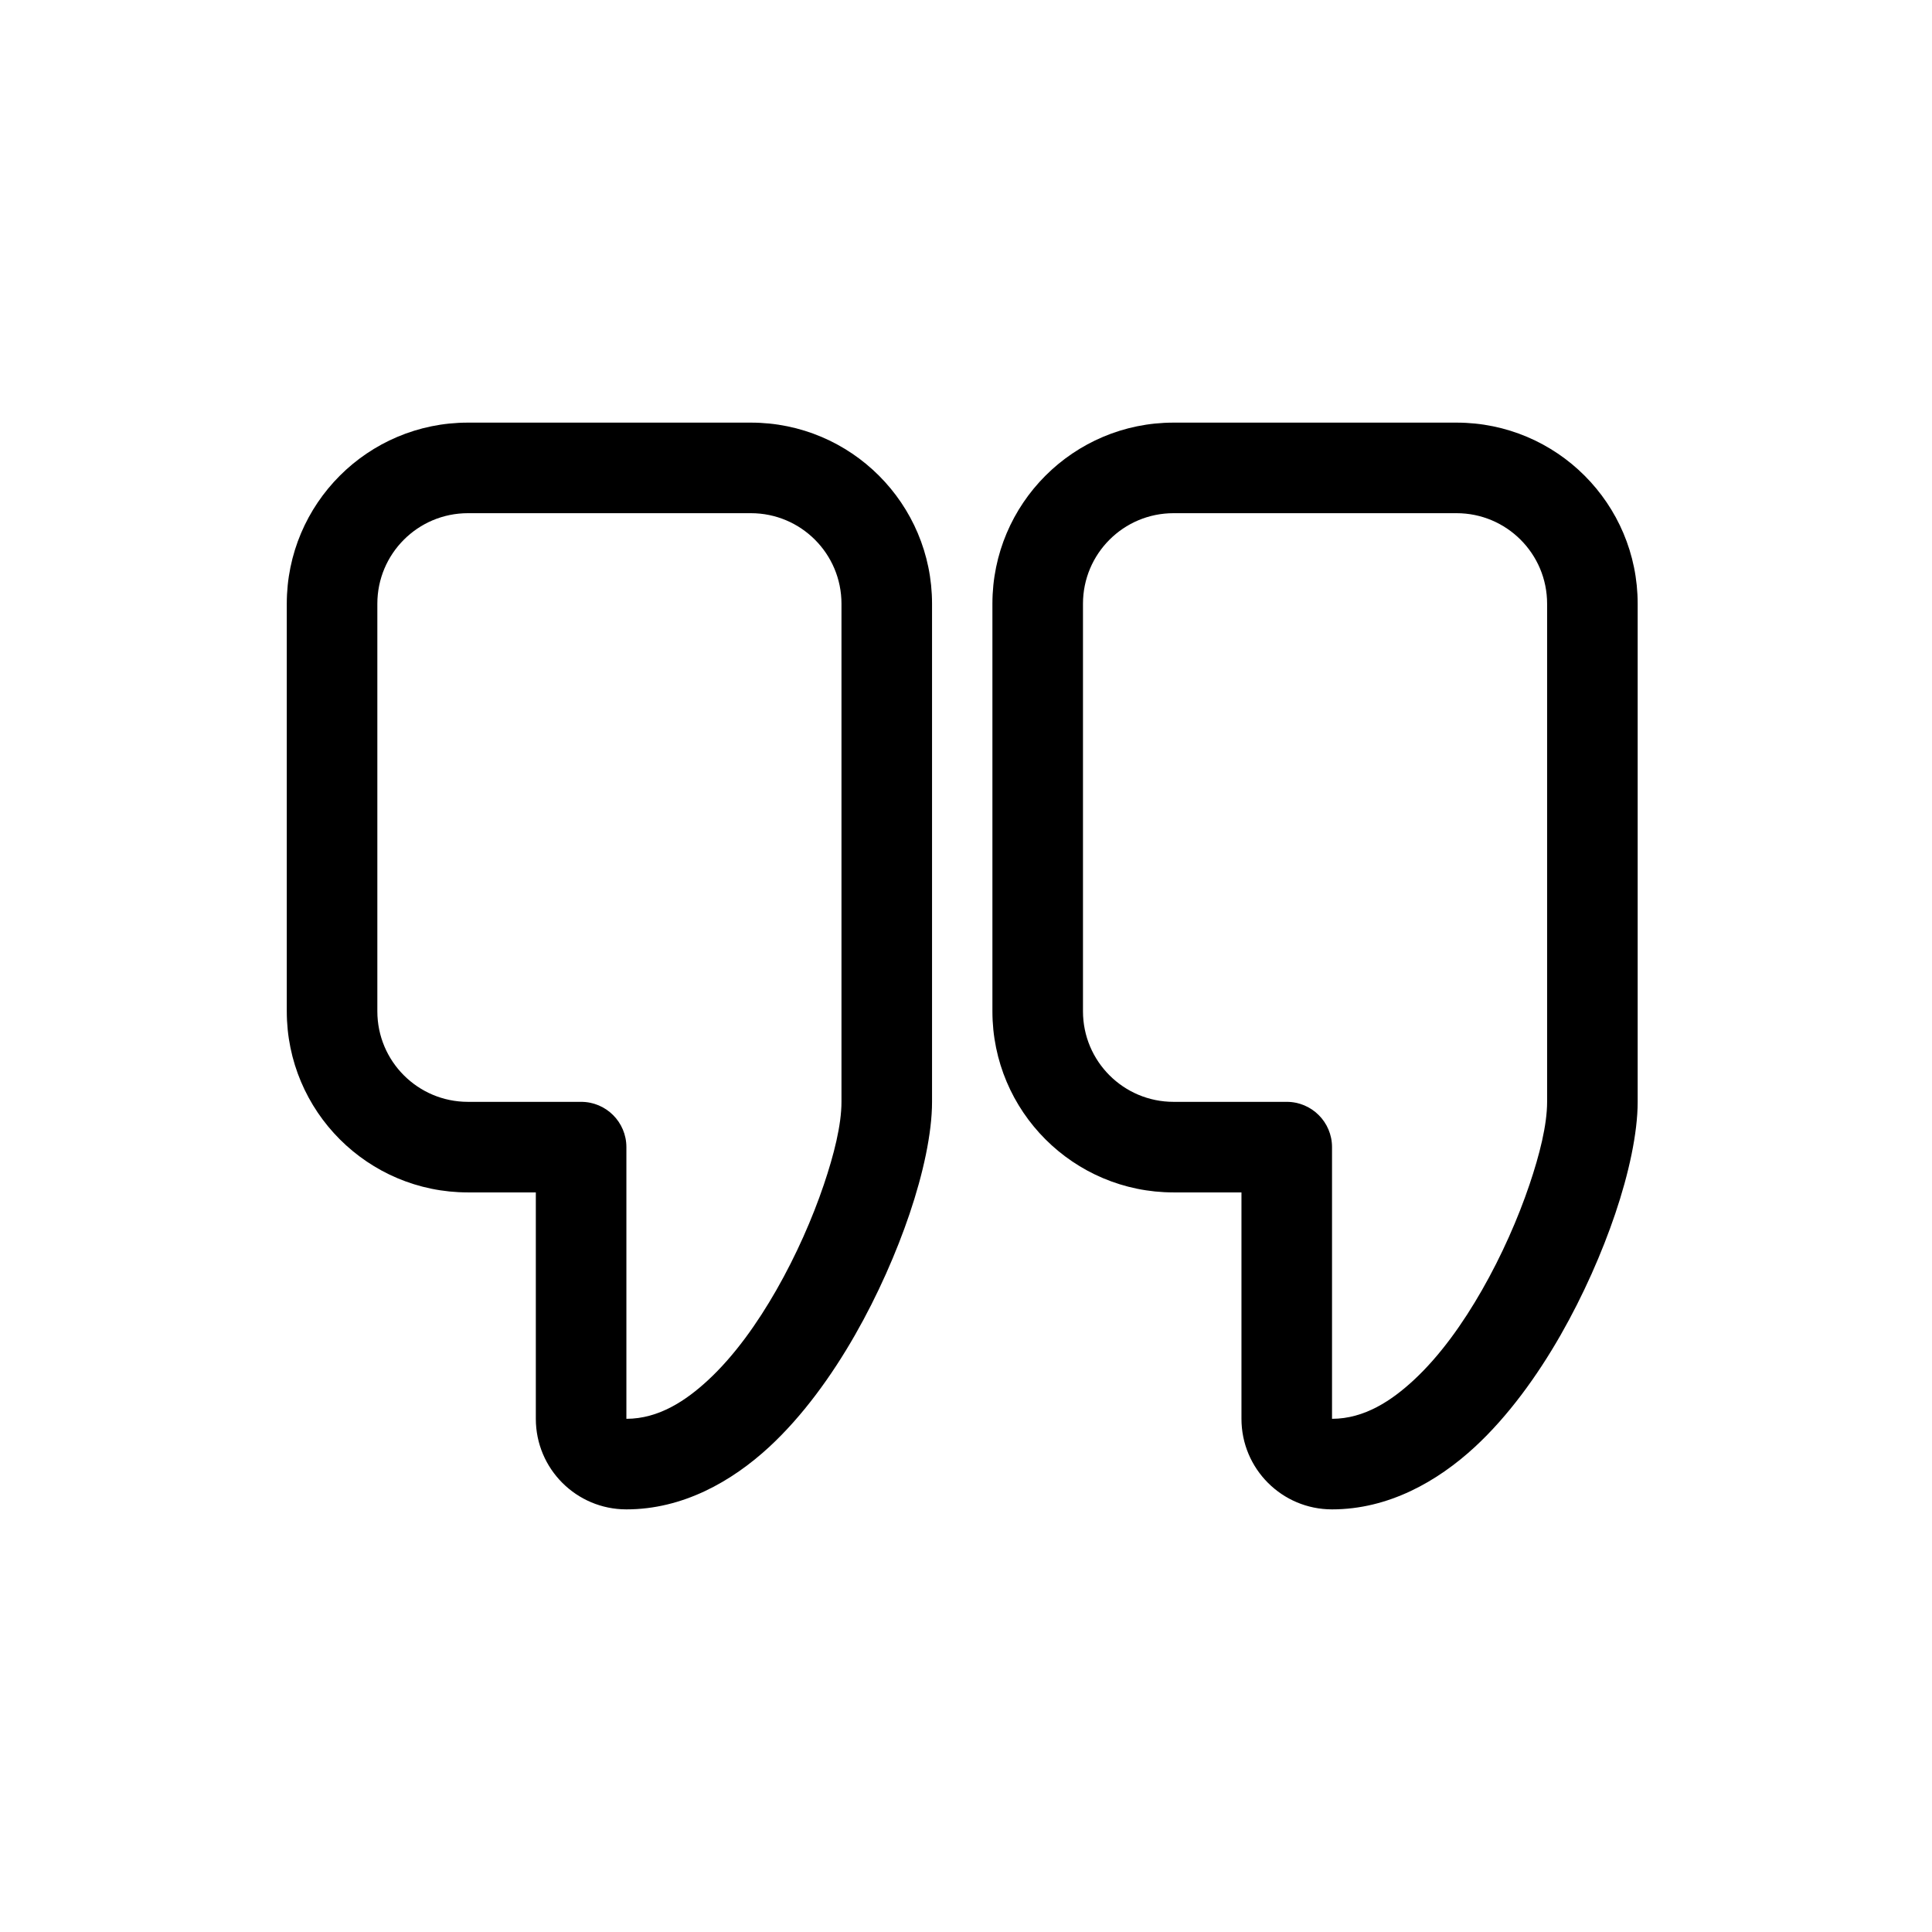
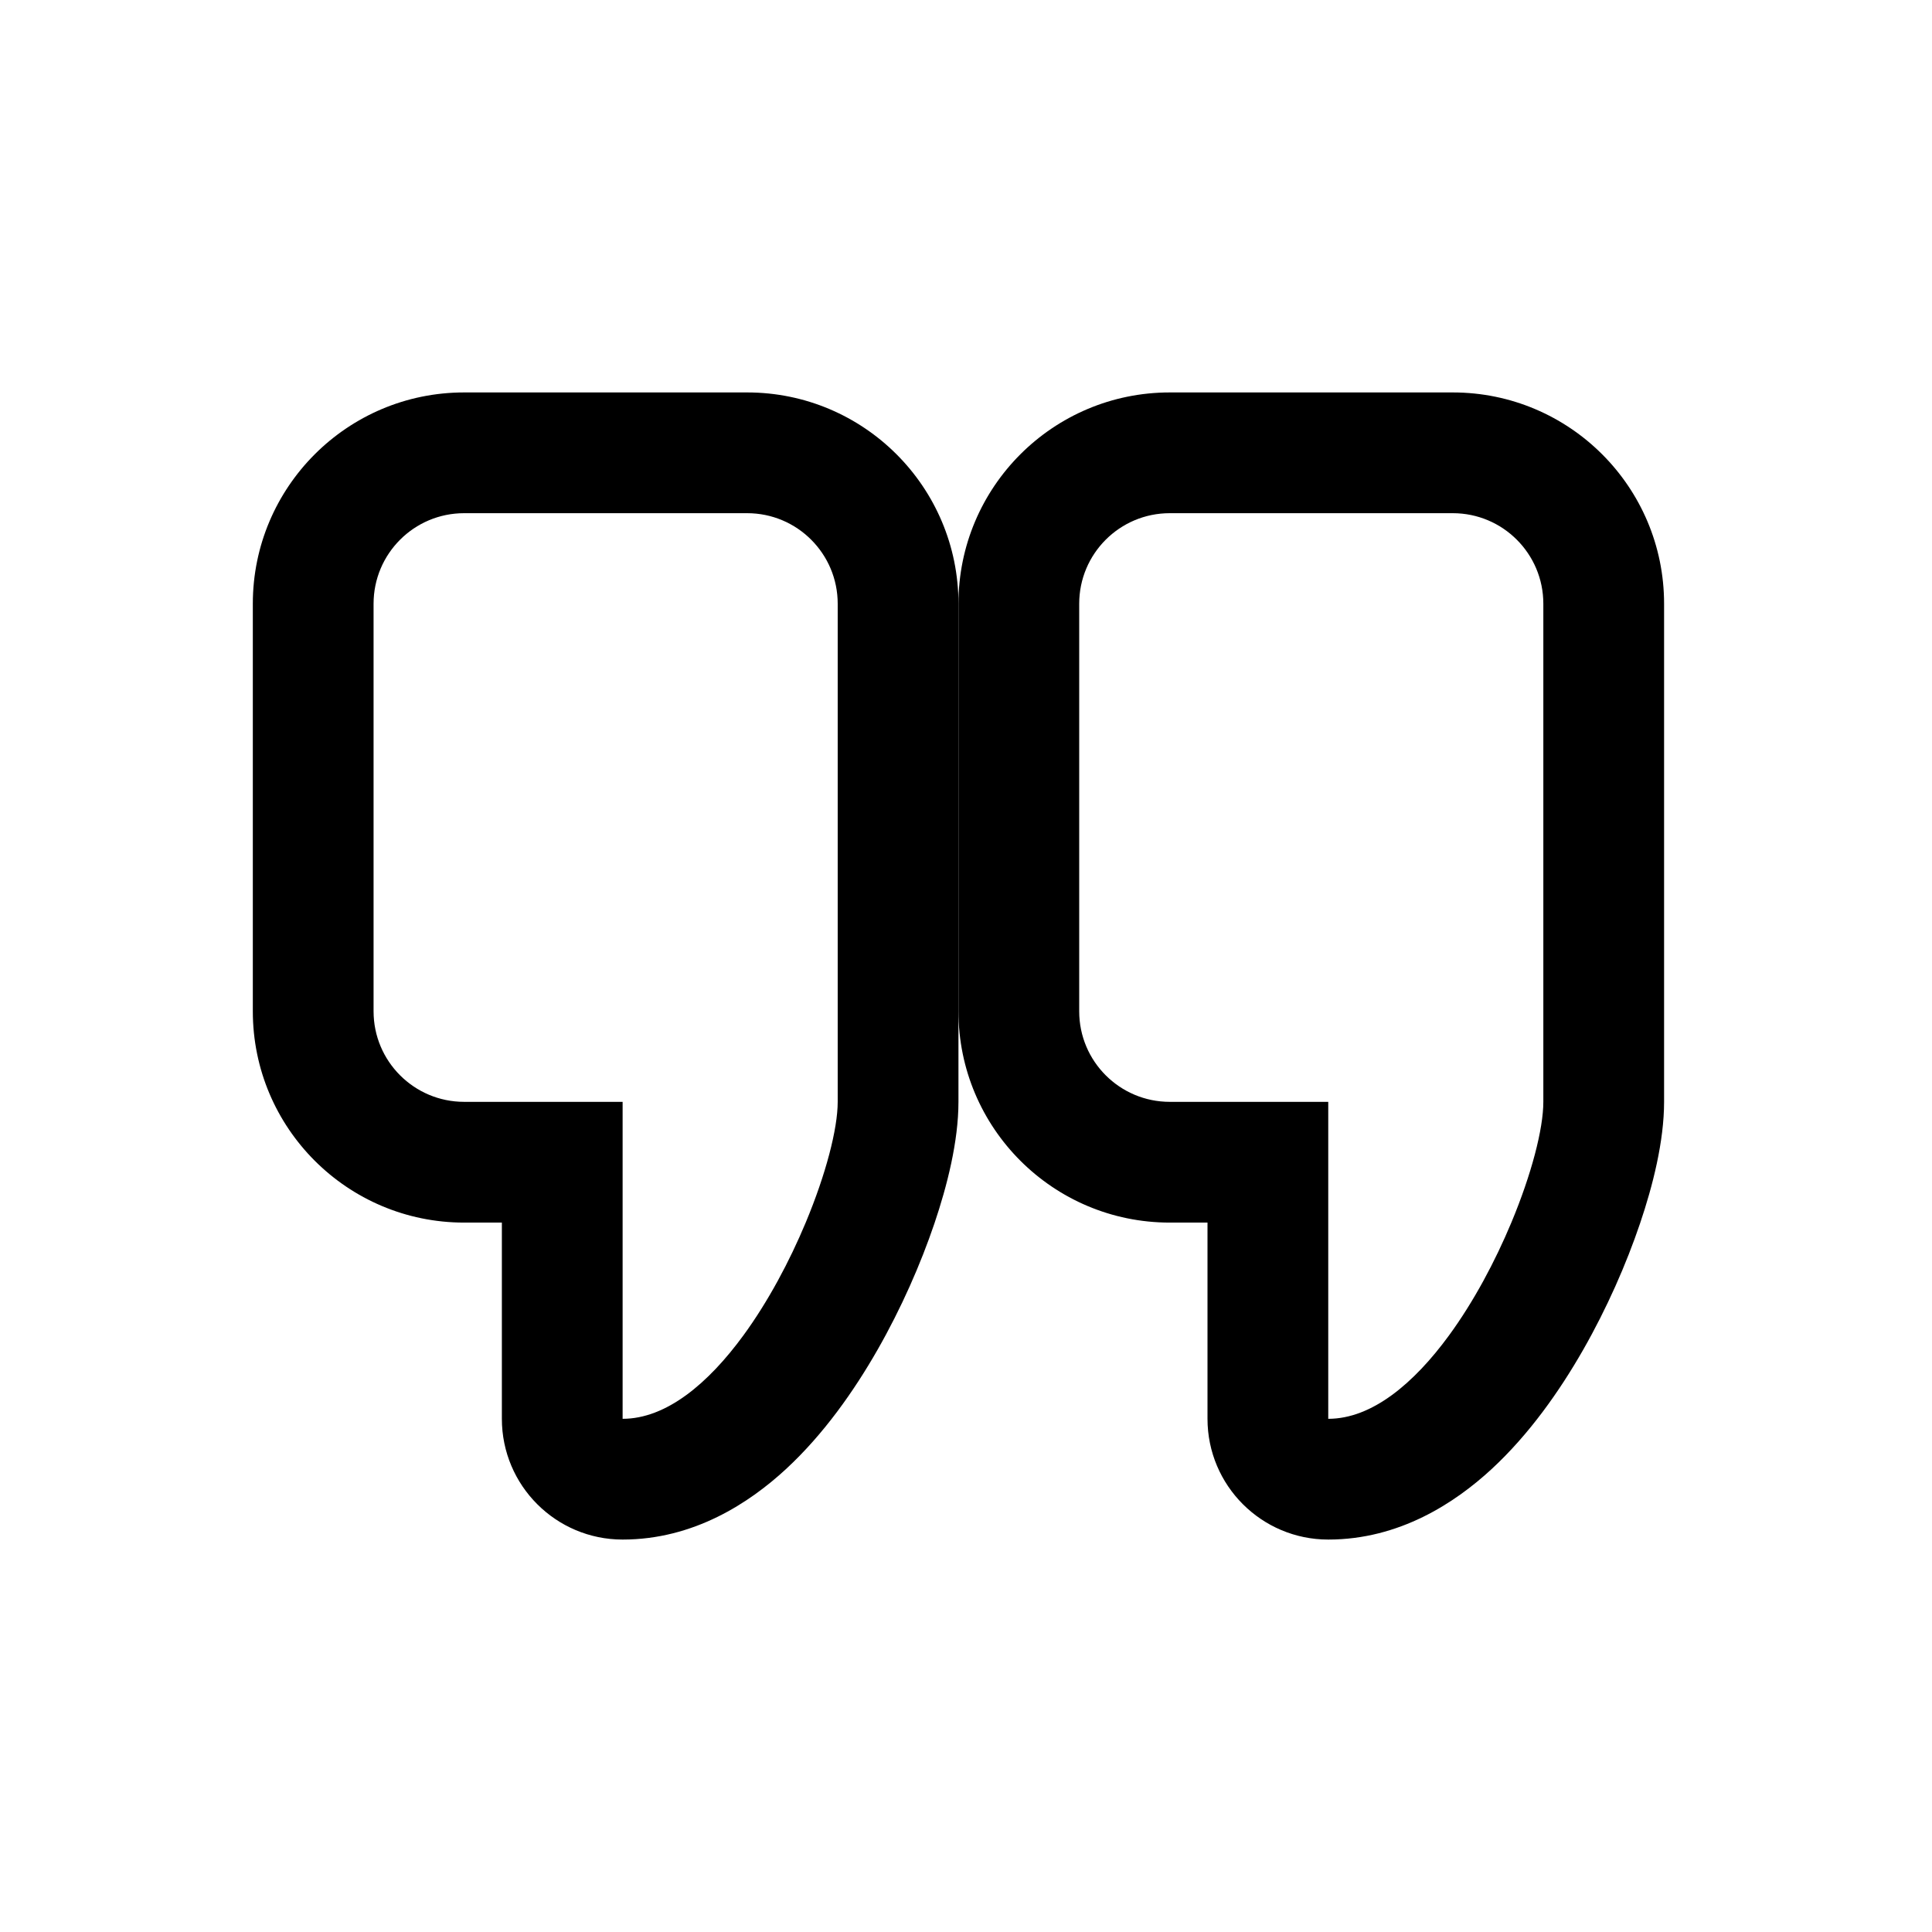
<svg xmlns="http://www.w3.org/2000/svg" viewBox="0 0 128 128" fill="currentColor">
-   <path fill-rule="evenodd" clip-rule="evenodd" d="M35.5 94V79H31C24.373 79 19 73.627 19 67V40C19 33.373 24.373 28 31 28H49.75C56.377 28 61.75 33.373 61.75 40V73C61.75 75.07 61.162 77.76 60.261 80.421C59.396 82.977 58.159 85.8 56.647 88.446C55.093 91.166 53.166 93.828 50.962 95.865C48.479 98.157 45.232 100 41.5 100C38.186 100 35.5 97.314 35.5 94ZM41.5 94C43.654 94 45.458 92.78 46.891 91.457C48.664 89.819 50.187 87.657 51.437 85.469C52.751 83.17 53.826 80.717 54.578 78.496C55.247 76.52 55.75 74.537 55.75 73V40C55.75 36.686 53.064 34 49.75 34H31C27.686 34 25 36.686 25 40V67C25 70.314 27.686 73 31 73H38.5C40.157 73 41.5 74.343 41.5 76V94ZM82.25 94V79H77.75C71.123 79 65.75 73.627 65.75 67V40C65.75 33.373 71.123 28 77.75 28H96.5C103.127 28 108.5 33.373 108.5 40V73C108.5 75.07 107.912 77.76 107.011 80.421C106.146 82.977 104.909 85.8 103.397 88.446C101.843 91.166 99.916 93.828 97.712 95.865C95.229 98.157 91.982 100 88.25 100C84.936 100 82.25 97.314 82.25 94ZM88.25 94C90.404 94 92.208 92.78 93.641 91.457C95.414 89.819 96.937 87.657 98.187 85.469C99.501 83.17 100.576 80.717 101.328 78.496C101.997 76.52 102.5 74.537 102.5 73V40C102.5 36.686 99.814 34 96.5 34H77.75C74.436 34 71.75 36.686 71.75 40V67C71.75 70.314 74.436 73 77.75 73H85.25C86.907 73 88.25 74.343 88.25 76V94Z" />
+   <path fill-rule="evenodd" clip-rule="evenodd" d="M41.25 102C36.832 102 33.25 98.418 33.25 94V81H30.75C23.018 81 16.75 74.732 16.75 67V40C16.75 32.268 23.018 26 30.75 26H49.5C57.232 26 63.5 32.268 63.5 40V73C63.5 75.621 62.749 78.572 61.906 81.062C60.999 83.74 59.713 86.674 58.133 89.438C56.581 92.154 54.561 95.032 52.069 97.334C49.661 99.557 45.974 102 41.25 102ZM41.25 73V94C44.143 94 46.925 91.656 49.25 88.476C50.896 86.225 52.313 83.555 53.38 81C54.714 77.806 55.5 74.792 55.5 73V40C55.5 36.686 52.814 34 49.5 34H30.75C27.436 34 24.75 36.686 24.75 40V67C24.75 70.314 27.436 73 30.75 73H41.25ZM40.503 86.125C40.503 86.125 40.512 86.12 40.529 86.113C40.512 86.122 40.503 86.126 40.503 86.125Z" />
+   <path fill-rule="evenodd" clip-rule="evenodd" d="M88 102C83.582 102 80 98.418 80 94V81H77.5C69.768 81 63.5 74.732 63.5 67V40C63.5 32.268 69.768 26 77.5 26H96.25C103.982 26 110.25 32.268 110.25 40V73C110.25 75.621 109.499 78.572 108.655 81.062C107.749 83.74 106.463 86.674 104.883 89.438C103.331 92.154 101.311 95.032 98.819 97.334C96.411 99.557 92.724 102 88 102ZM88 73V94C90.893 94 93.674 91.656 96 88.476C97.646 86.225 99.063 83.555 100.13 81C101.464 77.806 102.25 74.792 102.25 73V40C102.25 36.686 99.564 34 96.25 34H77.5C74.186 34 71.5 36.686 71.5 40V67C71.5 70.314 74.186 73 77.5 73H88ZM87.253 86.125C87.253 86.125 87.262 86.12 87.279 86.113C87.262 86.122 87.253 86.126 87.253 86.125Z" />
</svg>
